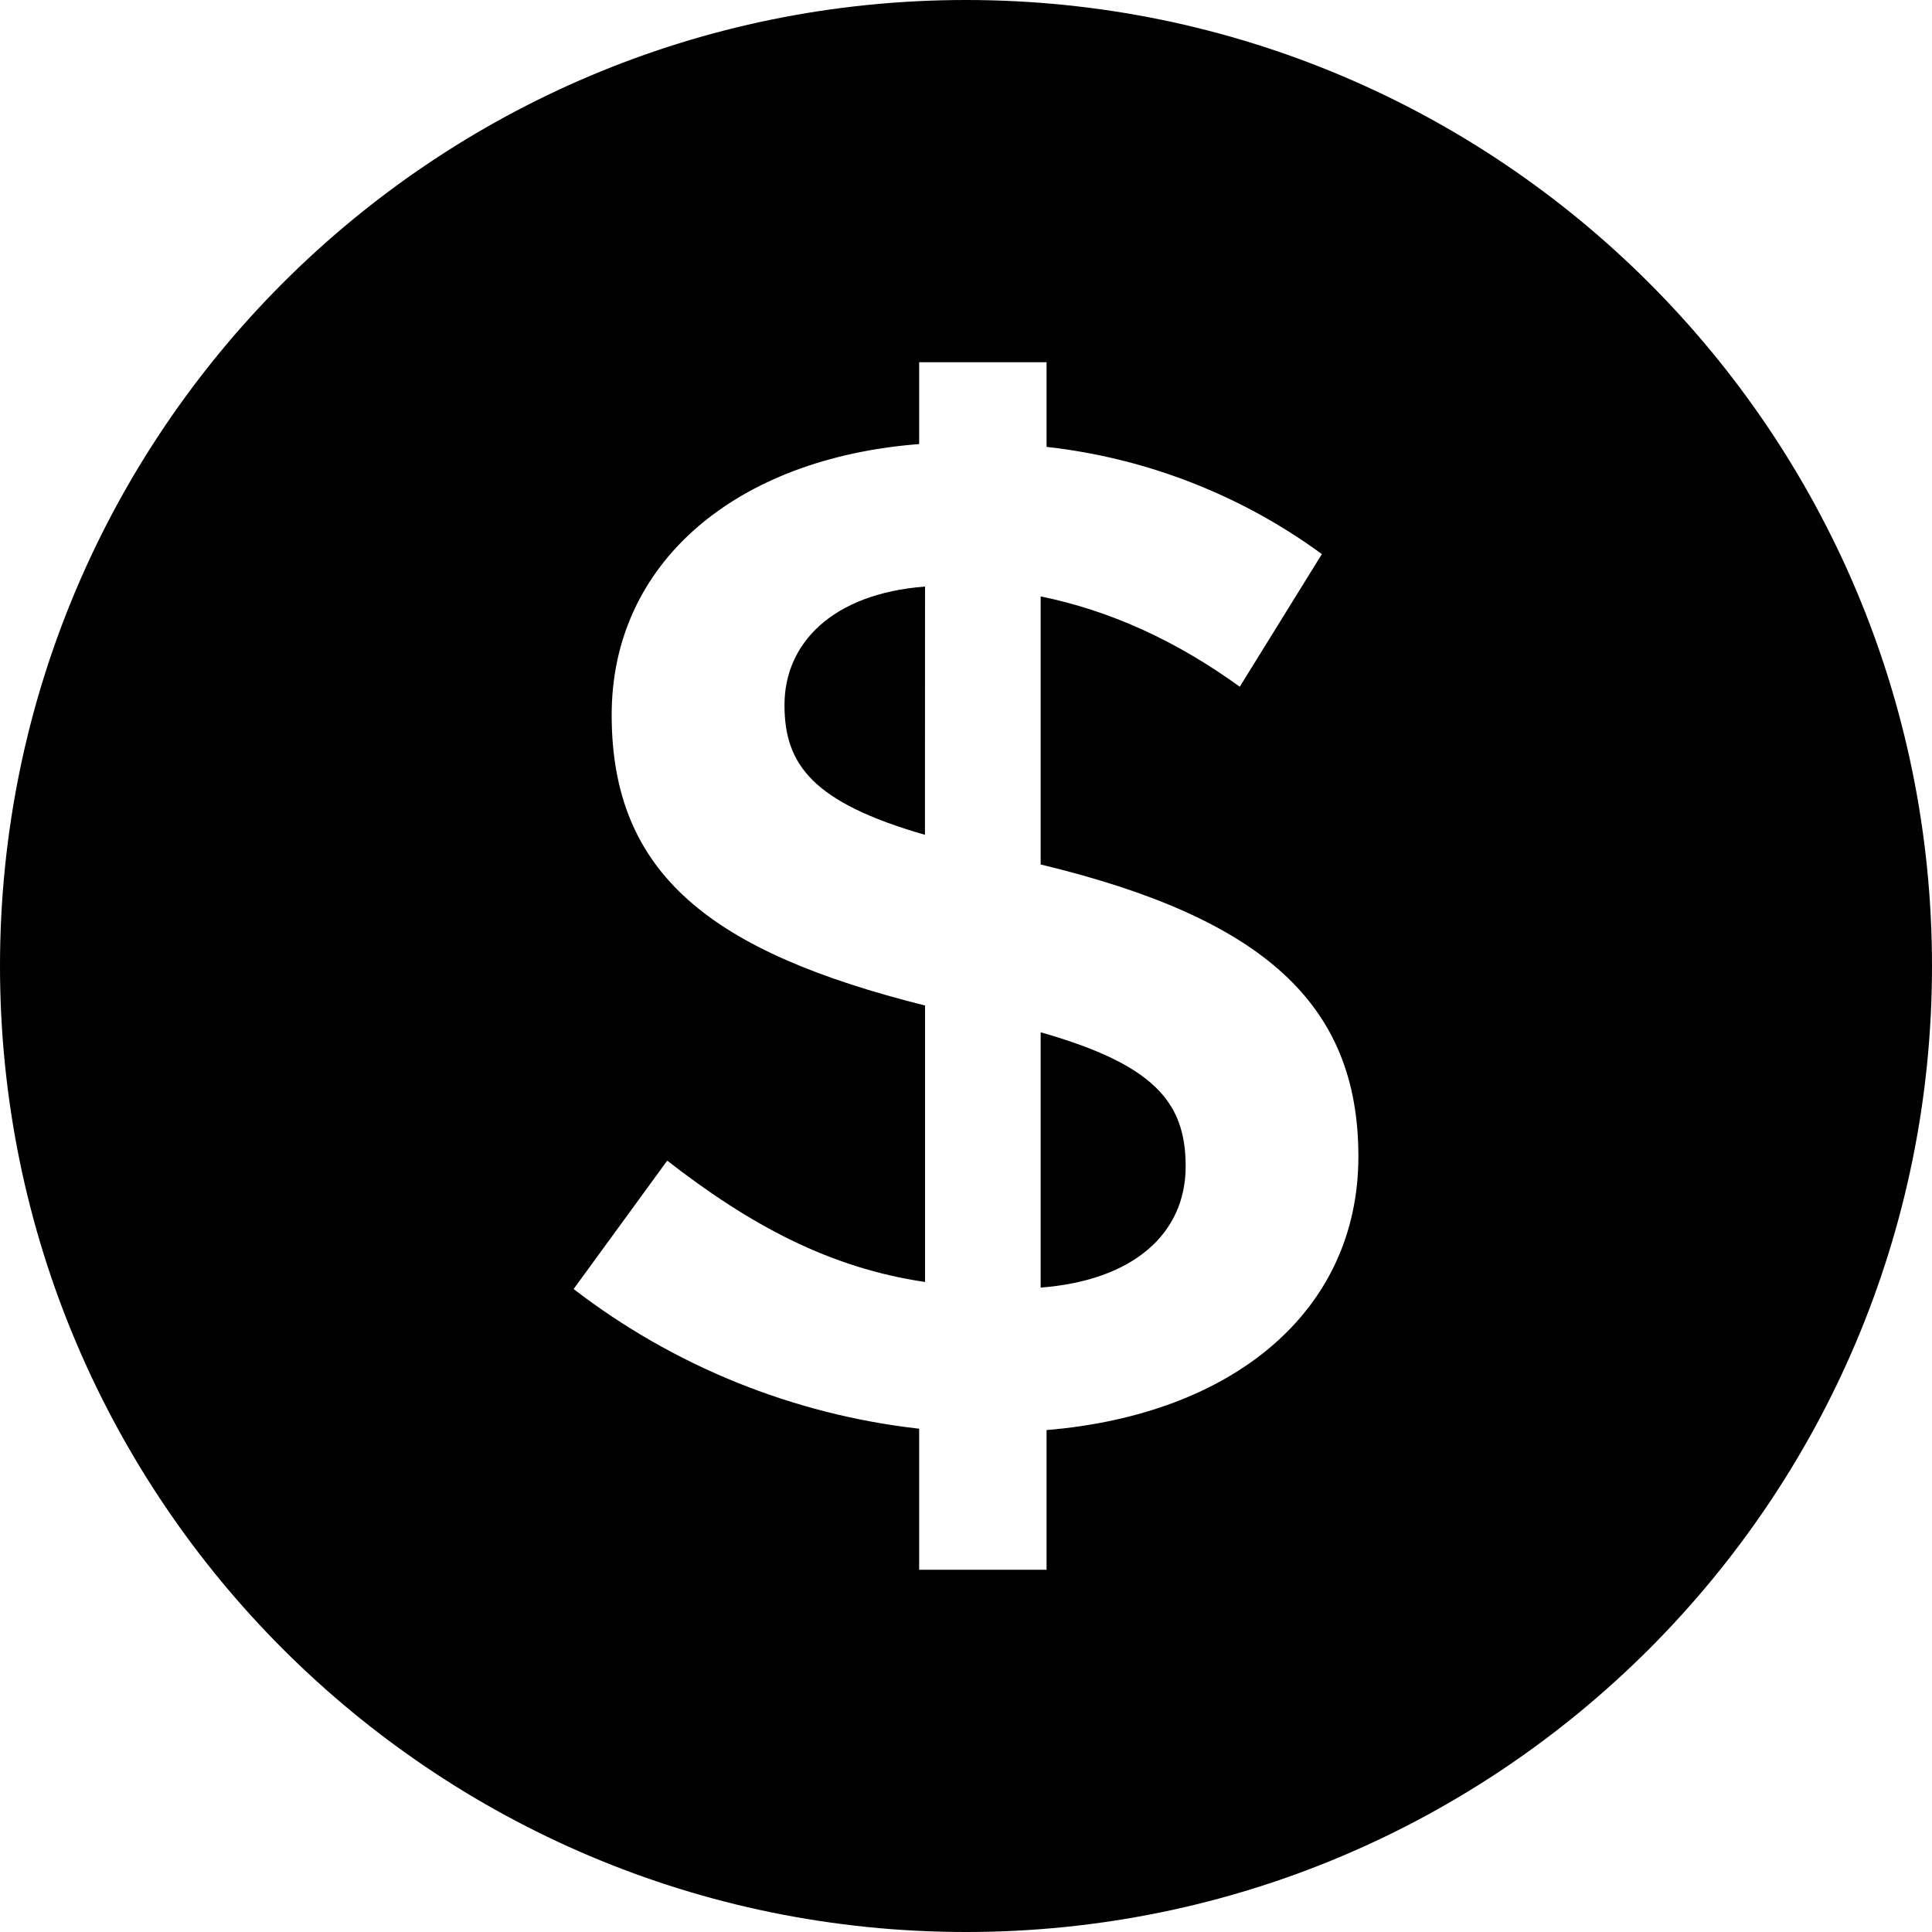
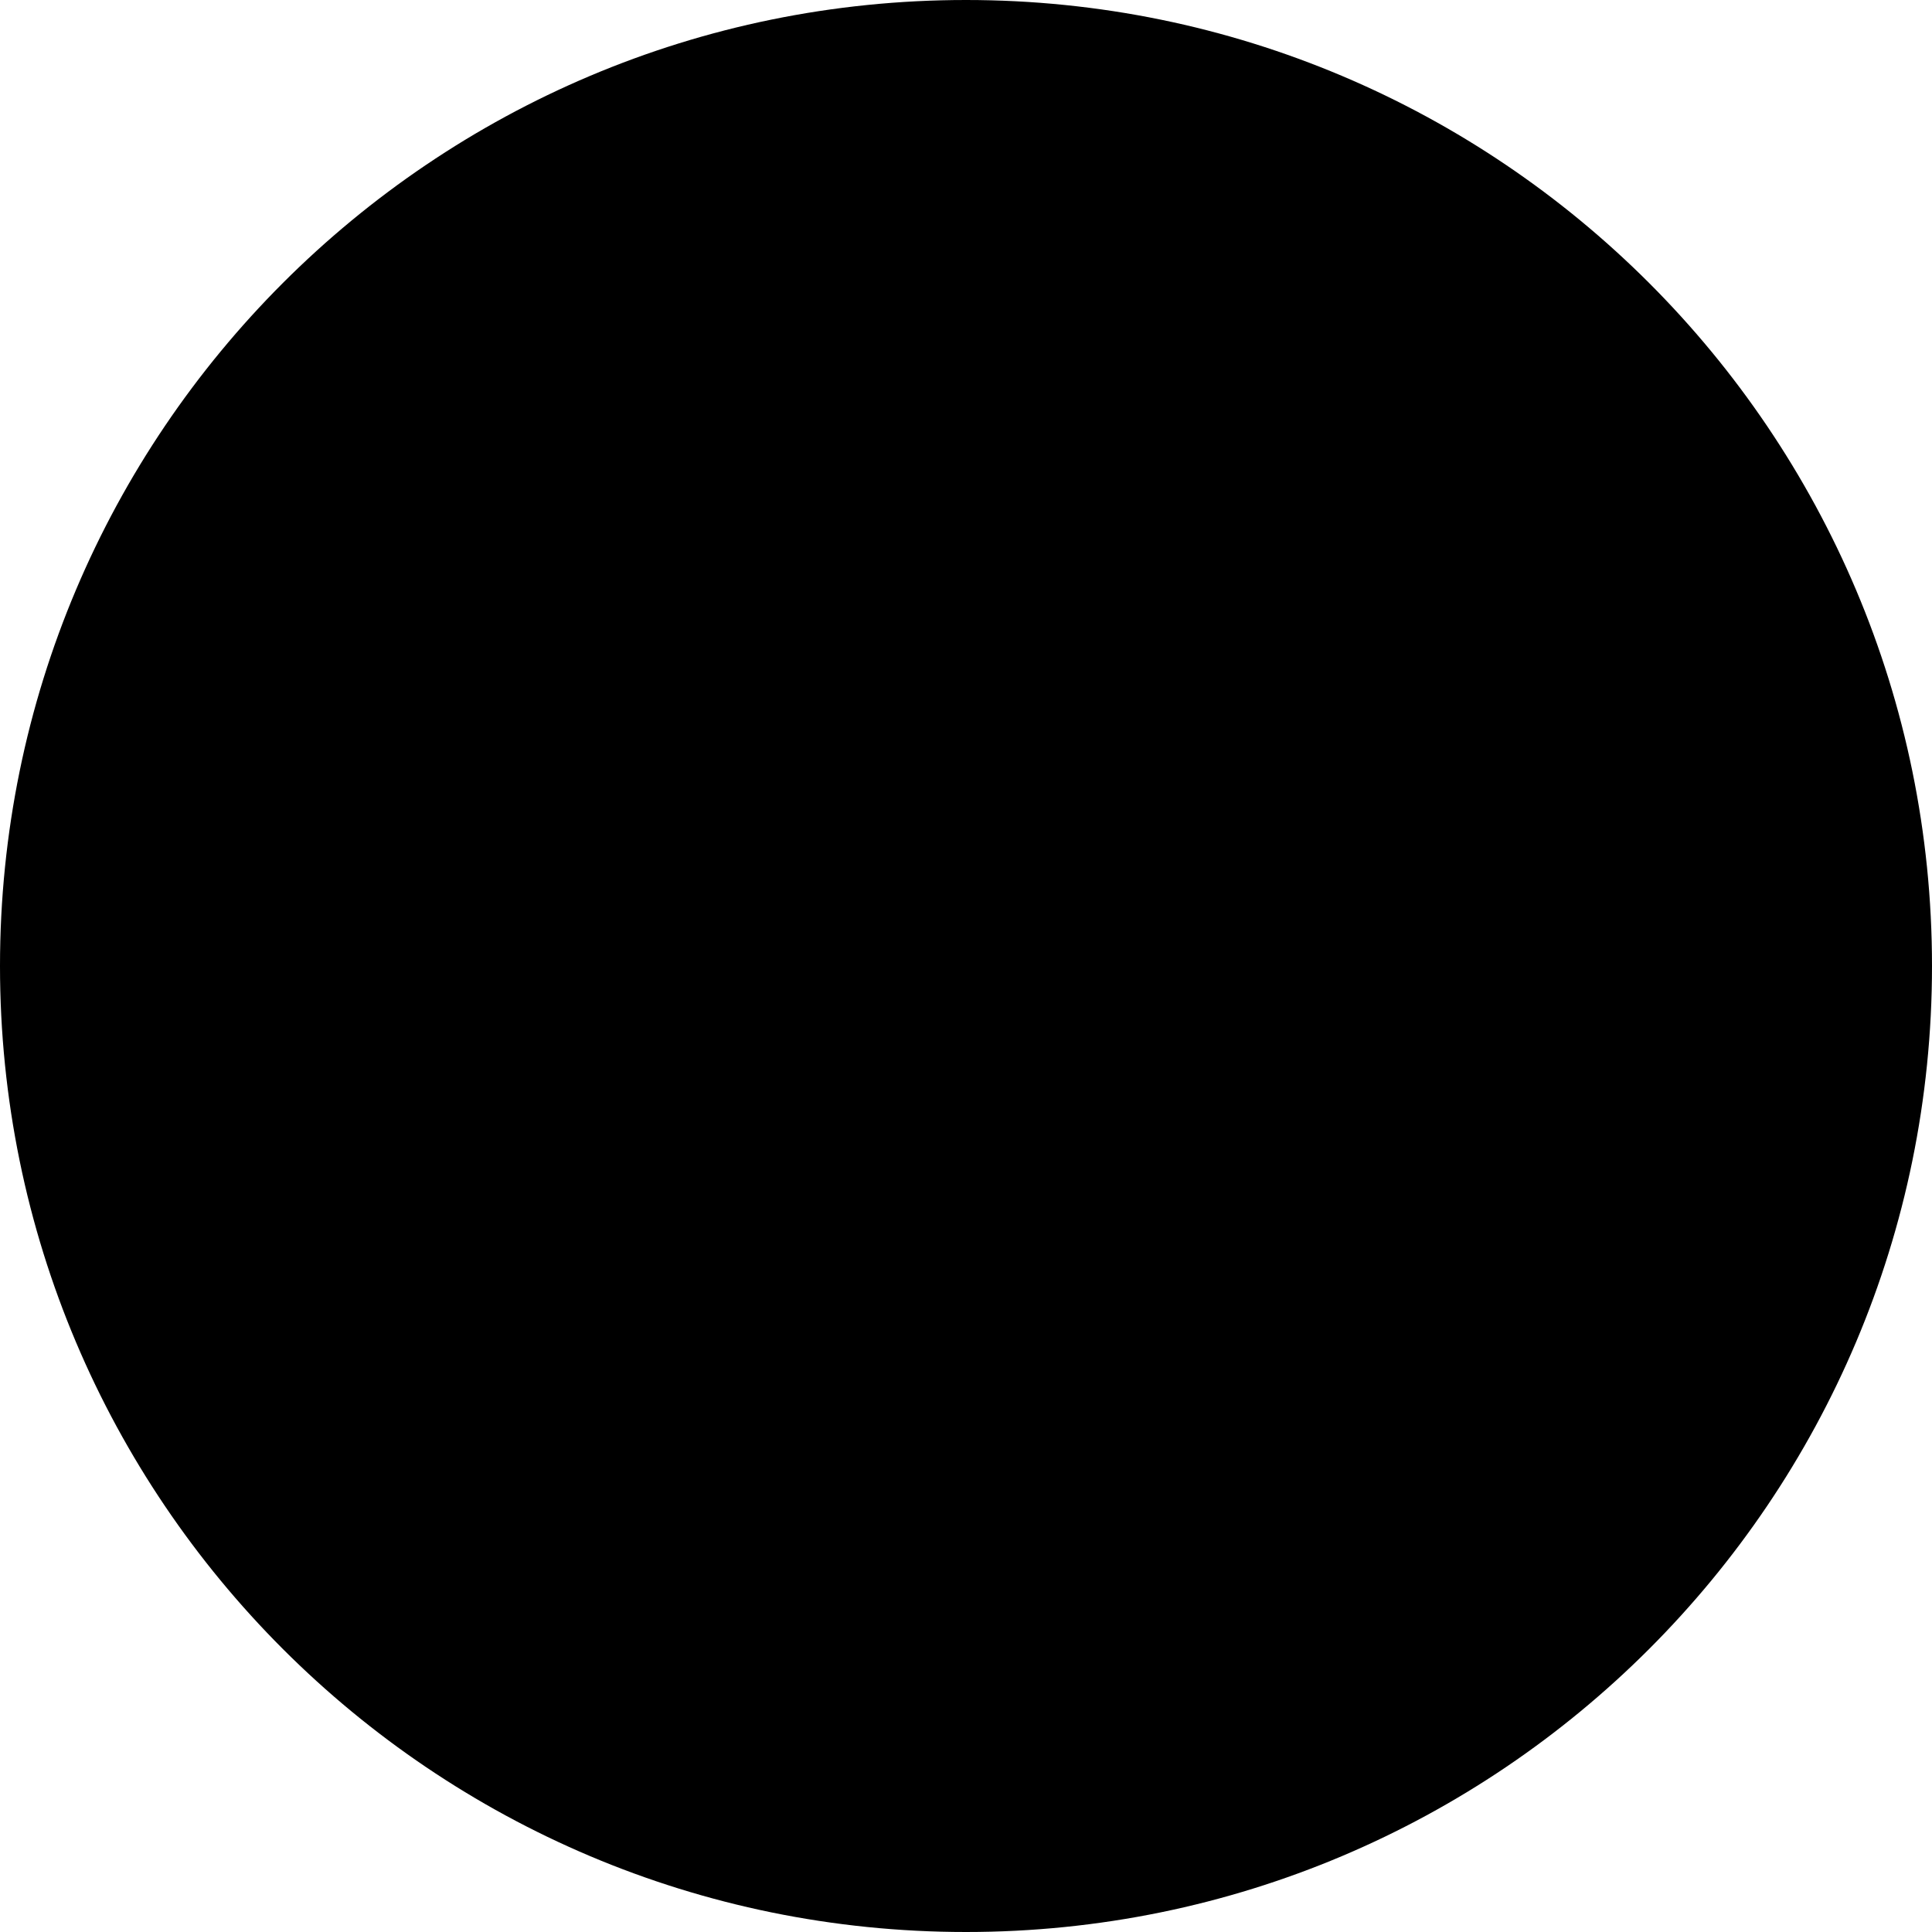
- <svg xmlns="http://www.w3.org/2000/svg" width="20" height="20" viewBox="0 0 20 20">
+ <svg xmlns="http://www.w3.org/2000/svg" viewBox="0 0 20 20">
  <g clip-path="url(#clip0_587_9047)">
-     <path fill-rule="evenodd" clip-rule="evenodd" d="M10 20C4.477 20 0 15.523 0 10C0 4.477 4.477 0 10 0C15.523 0 20 4.477 20 10C20 15.523 15.523 20 10 20ZM14.062 11.971C14.062 10.394 13.078 9.504 10.773 8.949V6.174C11.486 6.32 12.168 6.627 12.834 7.109L13.684 5.736C12.847 5.123 11.864 4.741 10.834 4.626V3.75H9.515V4.597C7.62 4.743 6.332 5.824 6.332 7.401C6.332 9.051 7.362 9.854 9.576 10.409V13.271C8.59 13.125 7.772 12.687 6.907 12.015L5.938 13.344C6.976 14.143 8.213 14.643 9.515 14.79V16.25H10.834V14.804C12.759 14.644 14.062 13.578 14.062 11.971ZM9.575 8.642C8.408 8.306 8.121 7.912 8.121 7.298C8.121 6.656 8.621 6.145 9.576 6.072L9.575 8.642ZM12.274 12.073C12.274 12.774 11.728 13.256 10.773 13.329V10.686C11.956 11.023 12.274 11.416 12.274 12.074V12.073Z" />
+     <circle cx="10" cy="10" r="10" />
+     <path class="dollar-sign" d="M14.062 11.971C14.062 10.394 13.078 9.504 10.773 8.949V6.174C11.486 6.32 12.168 6.627 12.834 7.109L13.684 5.736C12.847 5.123 11.864 4.741 10.834 4.626V3.75H9.515V4.597C7.62 4.743 6.332 5.824 6.332 7.401C6.332 9.051 7.362 9.854 9.576 10.409V13.271C8.59 13.125 7.772 12.687 6.907 12.015L5.938 13.344C6.976 14.143 8.213 14.643 9.515 14.79V16.25H10.834V14.804C12.759 14.644 14.062 13.578 14.062 11.971ZM9.575 8.642C8.408 8.306 8.121 7.912 8.121 7.298C8.121 6.656 8.621 6.145 9.576 6.072L9.575 8.642ZM12.274 12.073C12.274 12.774 11.728 13.256 10.773 13.329V10.686C11.956 11.023 12.274 11.416 12.274 12.074V12.073Z" />
  </g>
  <defs>
    <clipPath id="clip0_587_9047">
      <rect width="20" height="20" />
    </clipPath>
  </defs>
</svg>
